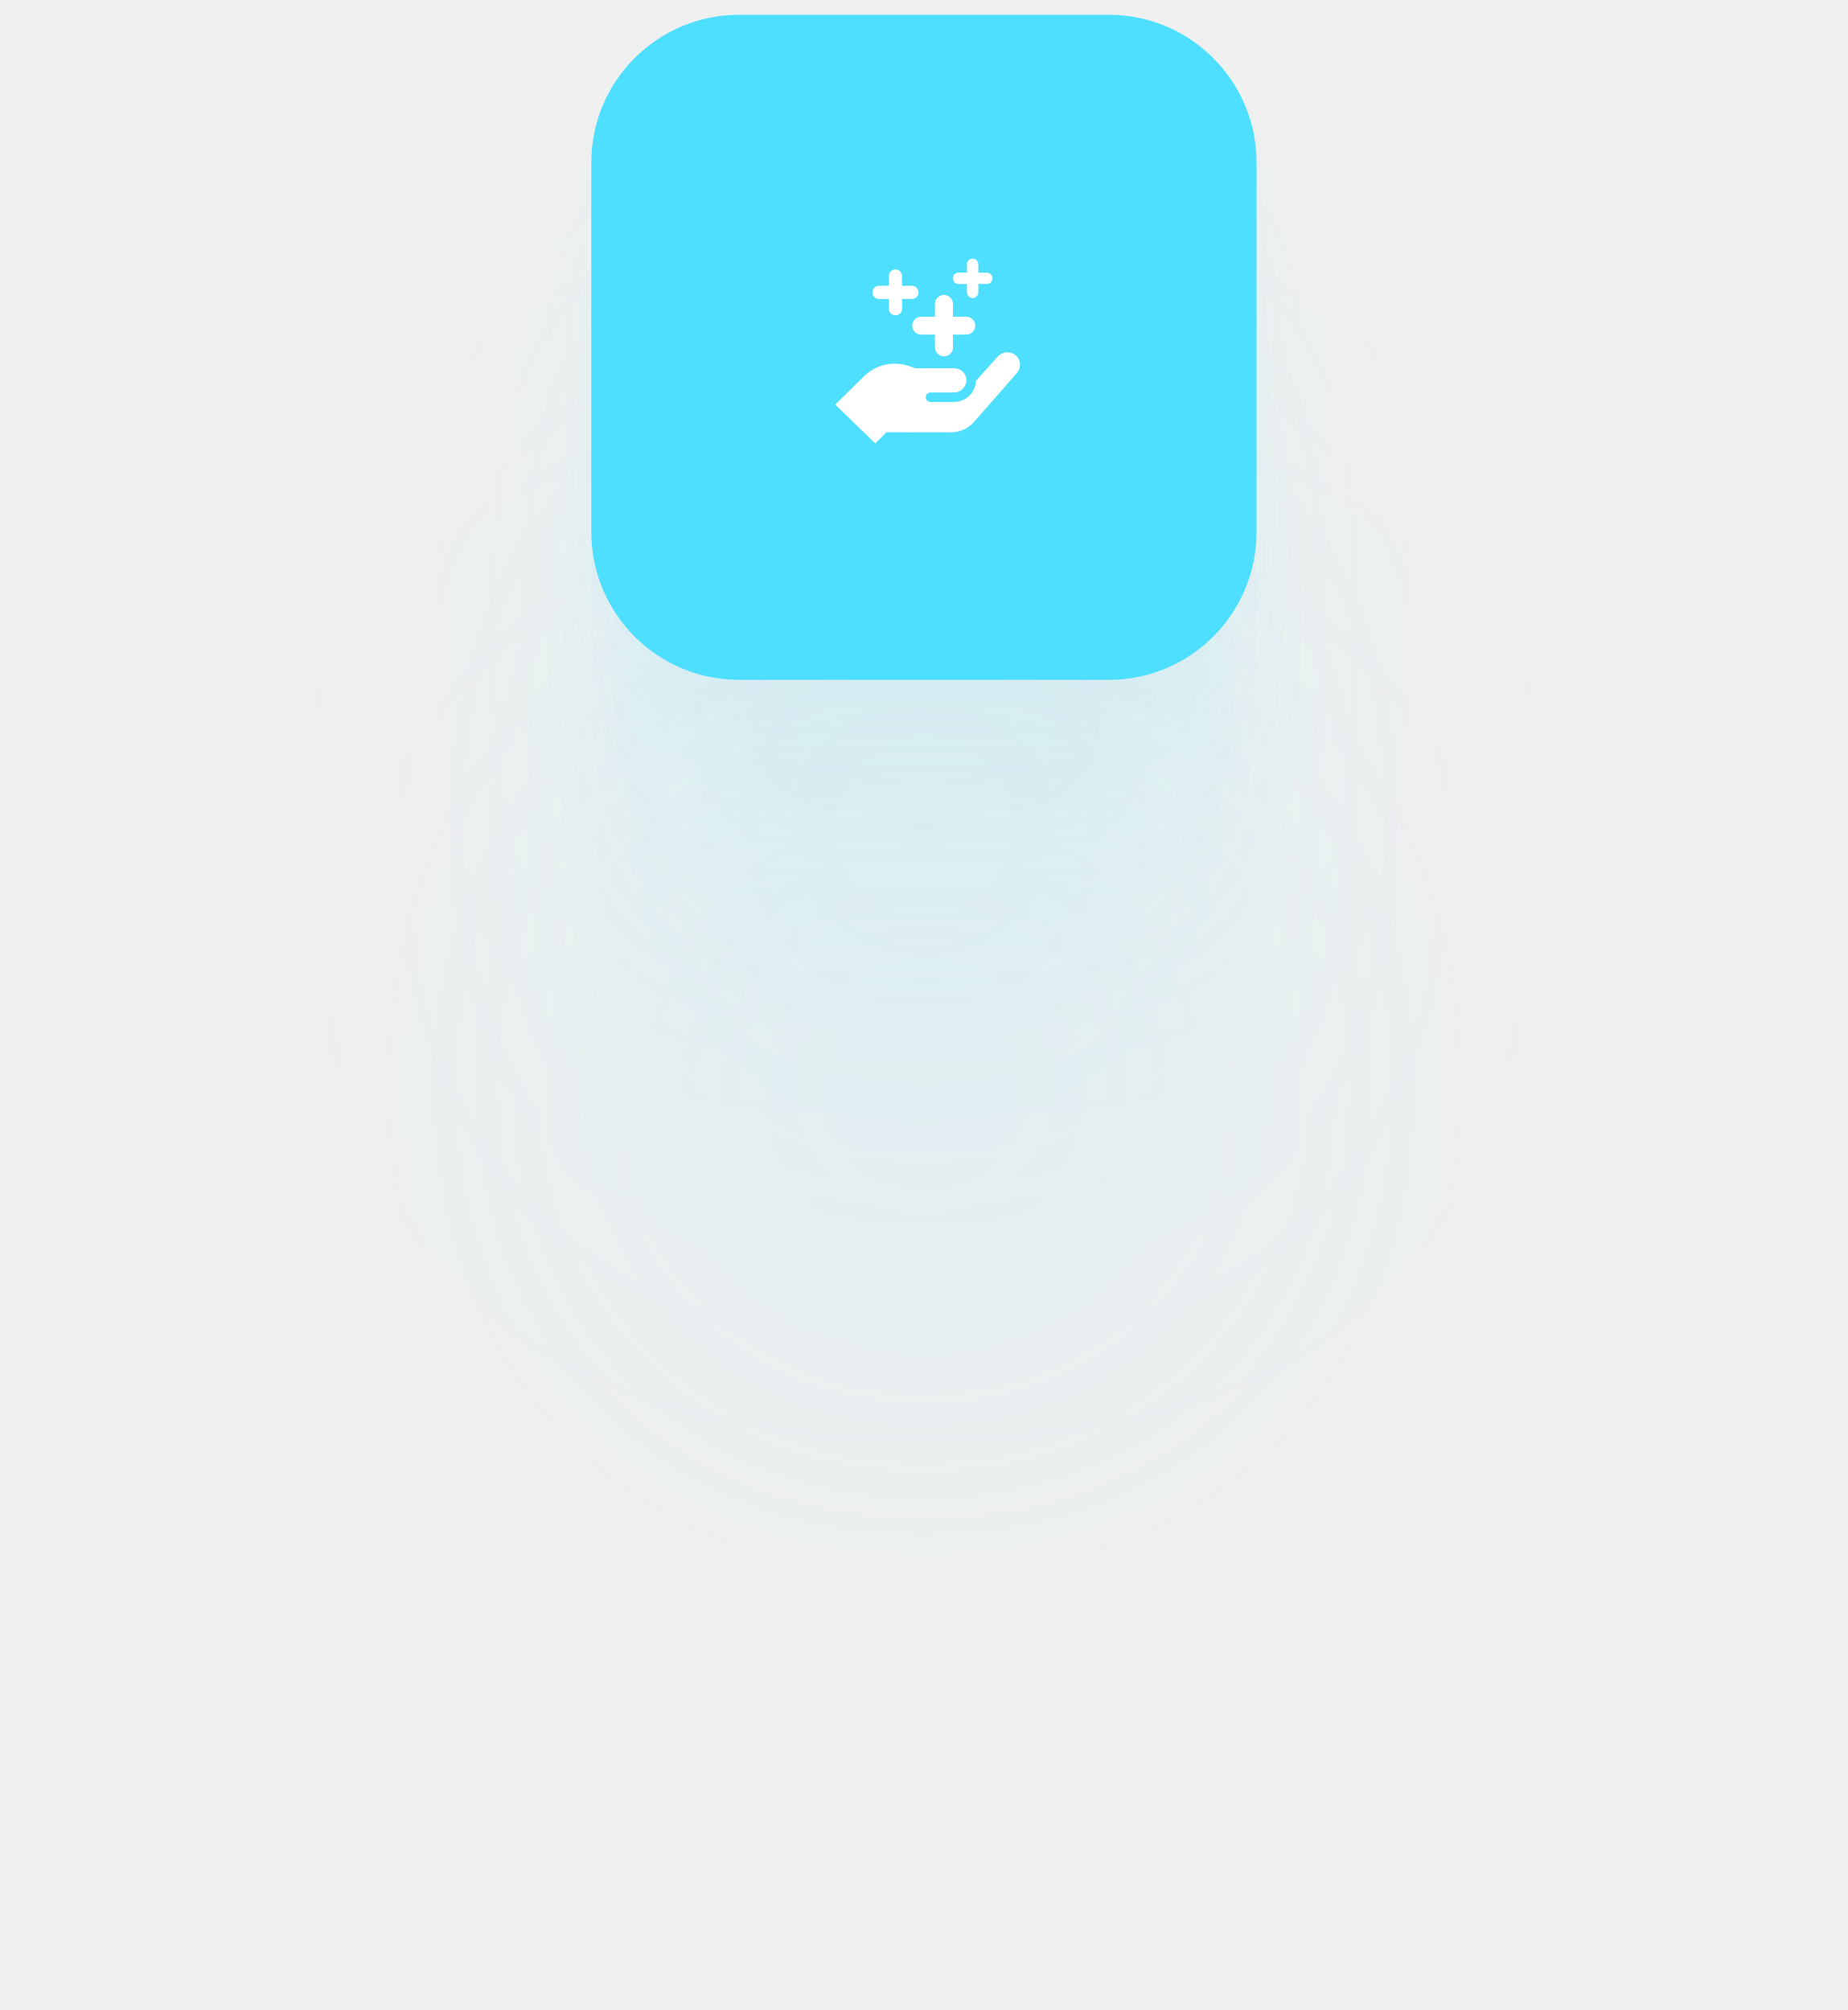
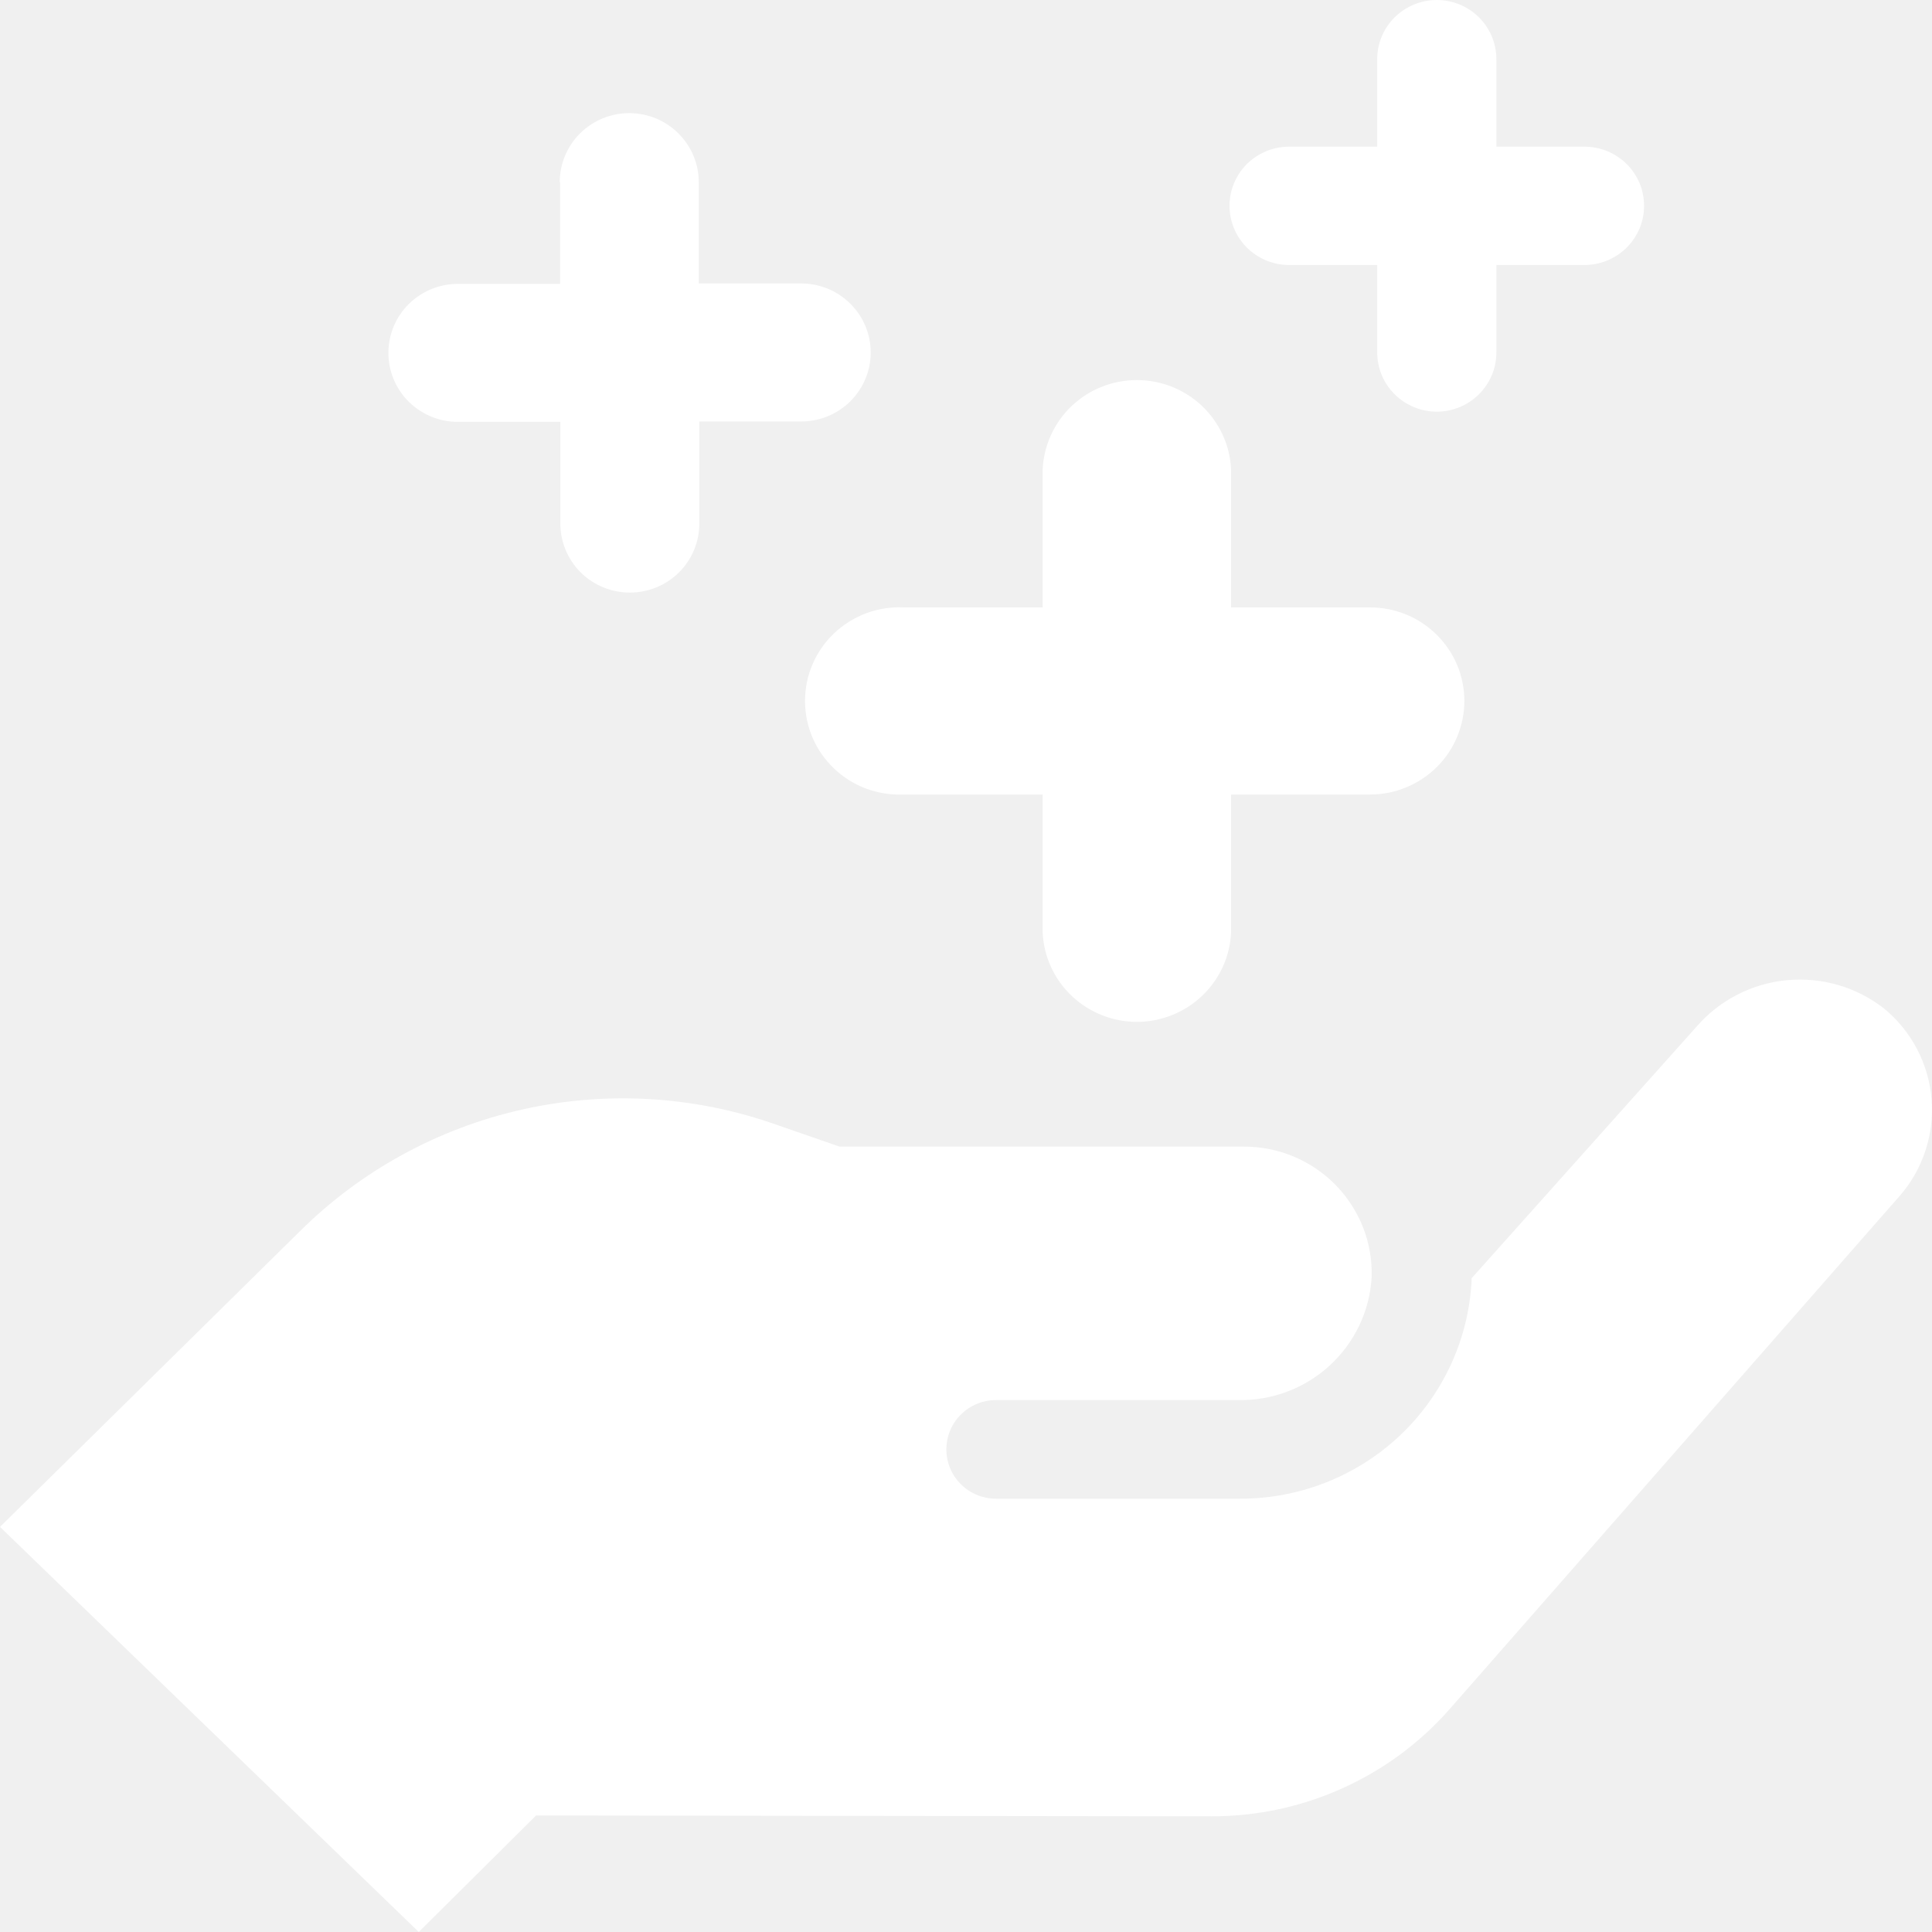
- <svg xmlns="http://www.w3.org/2000/svg" width="250" height="272" viewBox="0 0 250 272" fill="none">
-   <g filter="url(#filter0_dddddd_2_108)">
-     <rect x="80" y="2" width="90" height="90" rx="20" fill="#4DDFFD" />
-   </g>
-   <path d="M119.937 58.492L118.419 60L113 54.758L116.882 50.931C117.669 50.151 118.661 49.606 119.745 49.36C120.829 49.114 121.961 49.177 123.01 49.541L123.863 49.837H129.097C129.319 49.837 129.538 49.881 129.742 49.966C129.945 50.052 130.13 50.177 130.284 50.335C130.438 50.493 130.559 50.68 130.639 50.885C130.719 51.09 130.756 51.308 130.749 51.528C130.724 51.962 130.531 52.37 130.21 52.666C129.889 52.962 129.466 53.124 129.028 53.117H125.888C125.718 53.117 125.554 53.184 125.434 53.304C125.313 53.424 125.246 53.586 125.246 53.755C125.246 53.924 125.313 54.087 125.434 54.206C125.554 54.326 125.718 54.393 125.888 54.393H129.038C129.806 54.397 130.547 54.107 131.106 53.584C131.665 53.06 132 52.343 132.042 51.582C132.042 51.569 132.042 51.556 132.042 51.541L134.955 48.283C135.251 47.942 135.668 47.727 136.12 47.684C136.571 47.64 137.022 47.771 137.378 48.048C137.555 48.194 137.7 48.372 137.806 48.574C137.912 48.776 137.976 48.997 137.994 49.224C138.013 49.451 137.985 49.679 137.914 49.895C137.842 50.111 137.727 50.311 137.576 50.482L131.759 57.115C131.375 57.552 130.901 57.902 130.369 58.141C129.837 58.381 129.26 58.504 128.676 58.503L119.937 58.492ZM131.949 44.071C131.949 43.75 131.821 43.442 131.592 43.215C131.363 42.987 131.052 42.86 130.729 42.86H128.93V41.074C128.916 40.763 128.781 40.469 128.554 40.253C128.327 40.038 128.025 39.918 127.711 39.918C127.397 39.918 127.095 40.038 126.868 40.253C126.641 40.469 126.506 40.763 126.492 41.074V42.86H124.693C124.528 42.852 124.364 42.878 124.209 42.935C124.055 42.993 123.914 43.081 123.794 43.194C123.675 43.307 123.58 43.443 123.515 43.594C123.45 43.744 123.417 43.906 123.417 44.07C123.417 44.234 123.45 44.396 123.515 44.547C123.58 44.697 123.675 44.833 123.794 44.946C123.914 45.06 124.055 45.148 124.209 45.205C124.364 45.262 124.528 45.288 124.693 45.281H126.492V47.066C126.506 47.378 126.641 47.672 126.868 47.887C127.095 48.102 127.397 48.222 127.711 48.222C128.025 48.222 128.327 48.102 128.554 47.887C128.781 47.672 128.916 47.378 128.93 47.066V45.281H130.729C131.052 45.281 131.362 45.153 131.591 44.927C131.82 44.7 131.949 44.392 131.949 44.071ZM120.248 37.357V38.673H118.925C118.686 38.673 118.458 38.767 118.289 38.935C118.12 39.102 118.026 39.33 118.026 39.566C118.026 39.803 118.12 40.03 118.289 40.198C118.458 40.365 118.686 40.459 118.925 40.459H120.251V41.776C120.251 42.012 120.346 42.239 120.514 42.407C120.683 42.574 120.912 42.668 121.15 42.668C121.389 42.668 121.617 42.574 121.786 42.407C121.955 42.239 122.049 42.012 122.049 41.776V40.454H123.367C123.606 40.454 123.835 40.36 124.003 40.193C124.172 40.025 124.267 39.798 124.267 39.561C124.267 39.324 124.172 39.097 124.003 38.93C123.835 38.762 123.606 38.668 123.367 38.668H122.042V37.357C122.042 37.12 121.947 36.893 121.778 36.726C121.61 36.558 121.381 36.464 121.142 36.464C120.904 36.464 120.675 36.558 120.506 36.726C120.338 36.893 120.243 37.12 120.243 37.357H120.248ZM131.592 35C131.388 35 131.192 35.081 131.047 35.224C130.902 35.368 130.821 35.562 130.821 35.765V36.898H129.68C129.476 36.898 129.28 36.979 129.135 37.122C128.991 37.266 128.91 37.46 128.91 37.663C128.91 37.866 128.991 38.061 129.135 38.204C129.28 38.348 129.476 38.429 129.68 38.429H130.821V39.561C130.821 39.764 130.902 39.959 131.047 40.102C131.192 40.246 131.388 40.327 131.592 40.327C131.797 40.327 131.993 40.246 132.137 40.102C132.282 39.959 132.363 39.764 132.363 39.561V38.429H133.504C133.605 38.429 133.705 38.409 133.799 38.37C133.892 38.332 133.977 38.276 134.049 38.204C134.12 38.133 134.177 38.049 134.216 37.956C134.255 37.863 134.275 37.764 134.275 37.663C134.275 37.563 134.255 37.463 134.216 37.37C134.177 37.278 134.12 37.193 134.049 37.122C133.977 37.051 133.892 36.995 133.799 36.956C133.705 36.918 133.605 36.898 133.504 36.898H132.363V35.765C132.363 35.562 132.282 35.368 132.137 35.224C131.993 35.081 131.797 35 131.592 35Z" fill="white" />
-   <defs>
-     <filter id="filter0_dddddd_2_108" x="0" y="0.704" width="250" height="271.296" filterUnits="userSpaceOnUse" color-interpolation-filters="sRGB">
-       <feFlood flood-opacity="0" result="BackgroundImageFix" />
-       <feColorMatrix in="SourceAlpha" type="matrix" values="0 0 0 0 0 0 0 0 0 0 0 0 0 0 0 0 0 0 127 0" result="hardAlpha" />
-       <feOffset dy="1.852" />
-       <feGaussianBlur stdDeviation="1.574" />
-       <feColorMatrix type="matrix" values="0 0 0 0 0.302 0 0 0 0 0.875 0 0 0 0 0.992 0 0 0 0.017 0" />
-       <feBlend mode="normal" in2="BackgroundImageFix" result="effect1_dropShadow_2_108" />
-       <feColorMatrix in="SourceAlpha" type="matrix" values="0 0 0 0 0 0 0 0 0 0 0 0 0 0 0 0 0 0 127 0" result="hardAlpha" />
-       <feOffset dy="8.148" />
-       <feGaussianBlur stdDeviation="3.259" />
-       <feColorMatrix type="matrix" values="0 0 0 0 0.302 0 0 0 0 0.875 0 0 0 0 0.992 0 0 0 0.027 0" />
-       <feBlend mode="normal" in2="effect1_dropShadow_2_108" result="effect2_dropShadow_2_108" />
-       <feColorMatrix in="SourceAlpha" type="matrix" values="0 0 0 0 0 0 0 0 0 0 0 0 0 0 0 0 0 0 127 0" result="hardAlpha" />
-       <feOffset dy="20" />
-       <feGaussianBlur stdDeviation="6.5" />
-       <feColorMatrix type="matrix" values="0 0 0 0 0.302 0 0 0 0 0.875 0 0 0 0 0.992 0 0 0 0.035 0" />
-       <feBlend mode="normal" in2="effect2_dropShadow_2_108" result="effect3_dropShadow_2_108" />
-       <feColorMatrix in="SourceAlpha" type="matrix" values="0 0 0 0 0 0 0 0 0 0 0 0 0 0 0 0 0 0 127 0" result="hardAlpha" />
-       <feOffset dy="38.519" />
-       <feGaussianBlur stdDeviation="12.741" />
-       <feColorMatrix type="matrix" values="0 0 0 0 0.302 0 0 0 0 0.875 0 0 0 0 0.992 0 0 0 0.043 0" />
-       <feBlend mode="normal" in2="effect3_dropShadow_2_108" result="effect4_dropShadow_2_108" />
-       <feColorMatrix in="SourceAlpha" type="matrix" values="0 0 0 0 0 0 0 0 0 0 0 0 0 0 0 0 0 0 127 0" result="hardAlpha" />
-       <feOffset dy="64.815" />
-       <feGaussianBlur stdDeviation="23.426" />
-       <feColorMatrix type="matrix" values="0 0 0 0 0.302 0 0 0 0 0.875 0 0 0 0 0.992 0 0 0 0.053 0" />
-       <feBlend mode="normal" in2="effect4_dropShadow_2_108" result="effect5_dropShadow_2_108" />
-       <feColorMatrix in="SourceAlpha" type="matrix" values="0 0 0 0 0 0 0 0 0 0 0 0 0 0 0 0 0 0 127 0" result="hardAlpha" />
-       <feOffset dy="100" />
-       <feGaussianBlur stdDeviation="40" />
-       <feColorMatrix type="matrix" values="0 0 0 0 0.302 0 0 0 0 0.875 0 0 0 0 0.992 0 0 0 0.07 0" />
-       <feBlend mode="normal" in2="effect5_dropShadow_2_108" result="effect6_dropShadow_2_108" />
-       <feBlend mode="normal" in="SourceGraphic" in2="effect6_dropShadow_2_108" result="shape" />
-     </filter>
-   </defs>
+ <svg xmlns="http://www.w3.org/2000/svg" width="25" height="25" viewBox="0 0 25 25" fill="none">
+   <path d="M6.937 23.492L5.419 25L0 19.758L3.882 15.931C4.669 15.15 5.661 14.606 6.745 14.36C7.829 14.114 8.961 14.177 10.01 14.541L10.863 14.837H16.097C16.319 14.837 16.538 14.881 16.741 14.966C16.945 15.052 17.13 15.177 17.284 15.335C17.438 15.493 17.559 15.68 17.639 15.885C17.719 16.09 17.756 16.308 17.749 16.528C17.724 16.962 17.531 17.37 17.21 17.666C16.89 17.962 16.466 18.124 16.028 18.117H12.888C12.718 18.117 12.554 18.184 12.434 18.304C12.313 18.424 12.246 18.586 12.246 18.755C12.246 18.924 12.313 19.087 12.434 19.206C12.554 19.326 12.718 19.393 12.888 19.393H16.038C16.806 19.397 17.547 19.107 18.106 18.584C18.665 18.06 19 17.343 19.042 16.582C19.042 16.569 19.042 16.556 19.042 16.541L21.955 13.283C22.251 12.942 22.668 12.727 23.119 12.684C23.571 12.64 24.022 12.771 24.378 13.049C24.555 13.194 24.7 13.372 24.806 13.574C24.912 13.776 24.976 13.997 24.994 14.224C25.013 14.451 24.985 14.679 24.913 14.895C24.842 15.111 24.727 15.311 24.576 15.482L18.759 22.115C18.375 22.552 17.901 22.902 17.369 23.141C16.837 23.381 16.26 23.504 15.676 23.503L6.937 23.492ZM18.949 9.071C18.949 8.75 18.821 8.442 18.592 8.215C18.363 7.987 18.052 7.86 17.729 7.86H15.93V6.074C15.916 5.763 15.781 5.469 15.554 5.253C15.327 5.038 15.025 4.918 14.711 4.918C14.397 4.918 14.095 5.038 13.868 5.253C13.641 5.469 13.506 5.763 13.492 6.074V7.86H11.693C11.528 7.852 11.364 7.878 11.209 7.935C11.055 7.993 10.914 8.081 10.794 8.194C10.675 8.307 10.58 8.443 10.515 8.594C10.45 8.744 10.417 8.906 10.417 9.07C10.417 9.234 10.45 9.396 10.515 9.547C10.58 9.697 10.675 9.833 10.794 9.946C10.914 10.06 11.055 10.148 11.209 10.205C11.364 10.262 11.528 10.288 11.693 10.281H13.492V12.066C13.506 12.378 13.641 12.672 13.868 12.887C14.095 13.102 14.397 13.223 14.711 13.223C15.025 13.223 15.327 13.102 15.554 12.887C15.781 12.672 15.916 12.378 15.93 12.066V10.281H17.729C18.052 10.281 18.362 10.153 18.591 9.927C18.82 9.7 18.948 9.392 18.949 9.071V9.071ZM7.248 2.357V3.673H5.925C5.686 3.673 5.458 3.768 5.289 3.935C5.12 4.102 5.026 4.33 5.026 4.566C5.026 4.803 5.12 5.03 5.289 5.198C5.458 5.365 5.686 5.459 5.925 5.459H7.251V6.776C7.251 7.012 7.346 7.239 7.514 7.407C7.683 7.574 7.912 7.668 8.15 7.668C8.389 7.668 8.617 7.574 8.786 7.407C8.955 7.239 9.049 7.012 9.049 6.776V5.454H10.367C10.606 5.454 10.835 5.36 11.003 5.193C11.172 5.025 11.267 4.798 11.267 4.561C11.267 4.324 11.172 4.097 11.003 3.93C10.835 3.762 10.606 3.668 10.367 3.668H9.042V2.357C9.042 2.12 8.947 1.893 8.778 1.726C8.61 1.558 8.381 1.464 8.142 1.464C7.904 1.464 7.675 1.558 7.506 1.726C7.338 1.893 7.243 2.12 7.243 2.357H7.248ZM18.592 0C18.388 0 18.192 0.081 18.047 0.224C17.902 0.368 17.821 0.562 17.821 0.765V1.898H16.68C16.476 1.898 16.28 1.979 16.135 2.122C15.991 2.266 15.91 2.46 15.91 2.663C15.91 2.866 15.991 3.061 16.135 3.204C16.28 3.348 16.476 3.429 16.68 3.429H17.821V4.561C17.821 4.764 17.902 4.959 18.047 5.102C18.192 5.246 18.388 5.327 18.592 5.327C18.797 5.327 18.993 5.246 19.137 5.102C19.282 4.959 19.363 4.764 19.363 4.561V3.429H20.504C20.605 3.429 20.705 3.409 20.799 3.37C20.892 3.332 20.977 3.275 21.049 3.204C21.12 3.133 21.177 3.049 21.216 2.956C21.255 2.863 21.274 2.764 21.274 2.663C21.274 2.563 21.255 2.463 21.216 2.37C21.177 2.278 21.12 2.193 21.049 2.122C20.977 2.051 20.892 1.995 20.799 1.956C20.705 1.918 20.605 1.898 20.504 1.898H19.363V0.765C19.363 0.562 19.282 0.368 19.137 0.224C18.993 0.081 18.797 0 18.592 0V0Z" fill="white" />
</svg>
